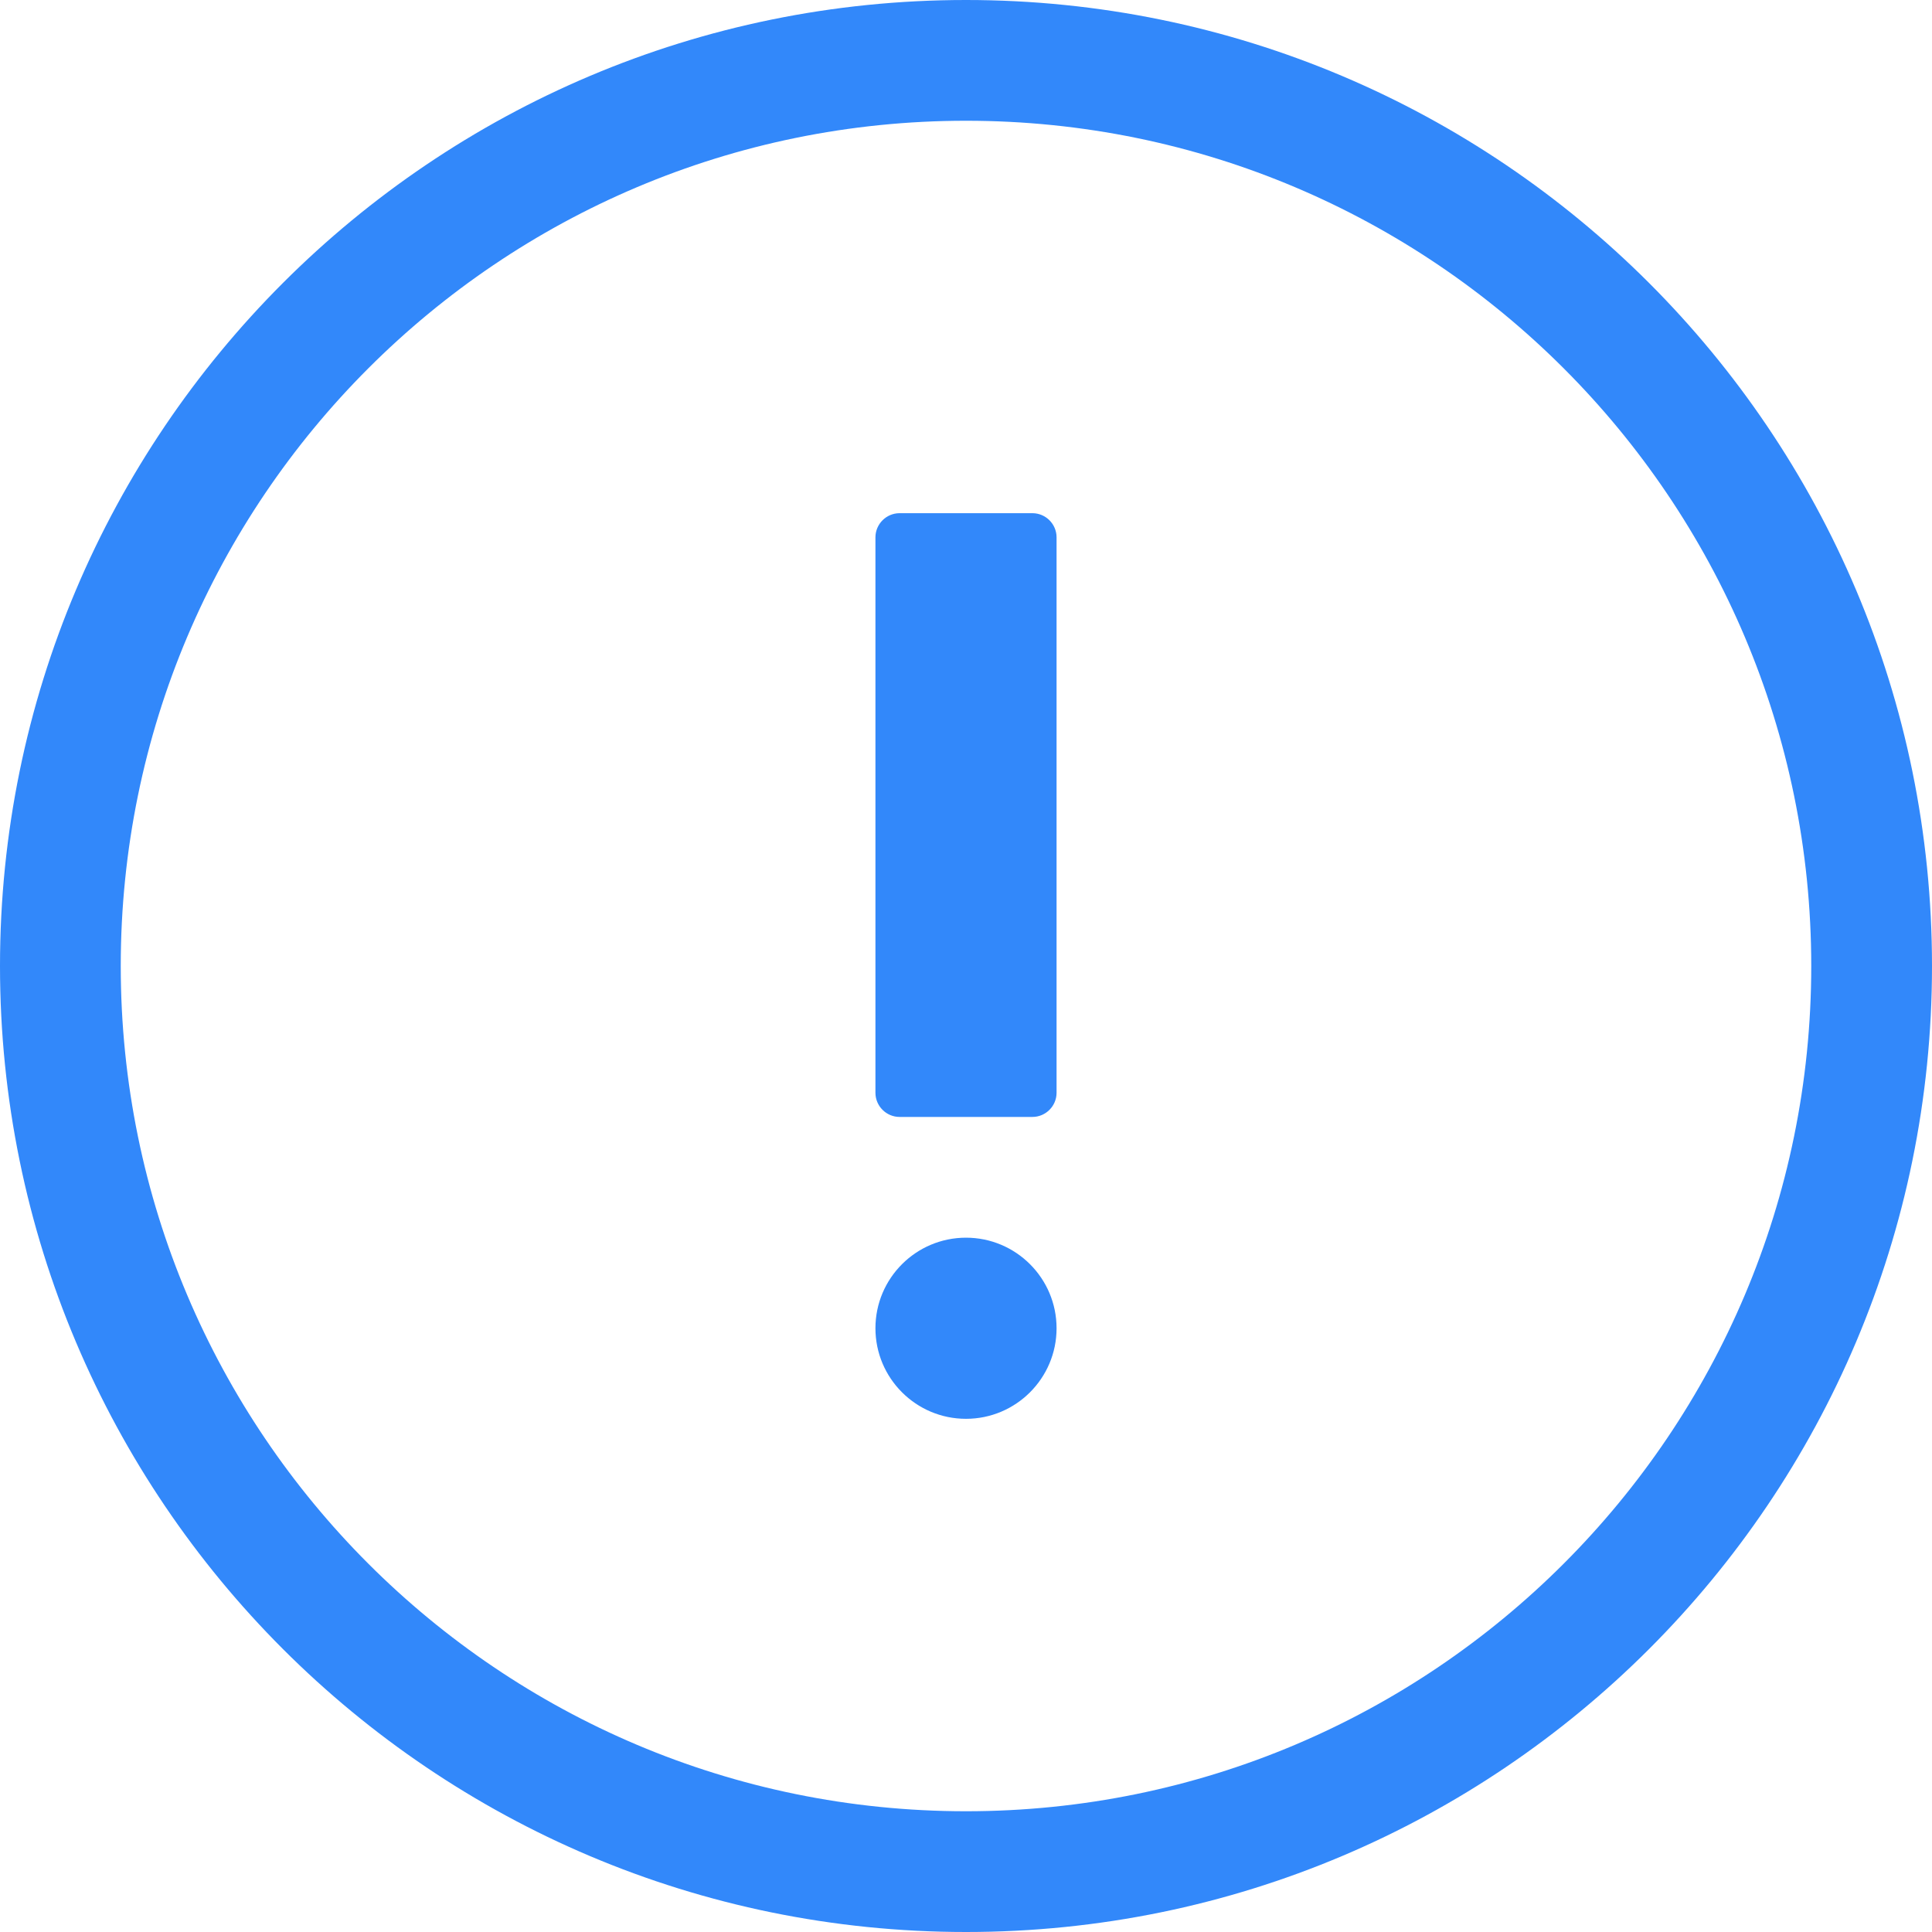
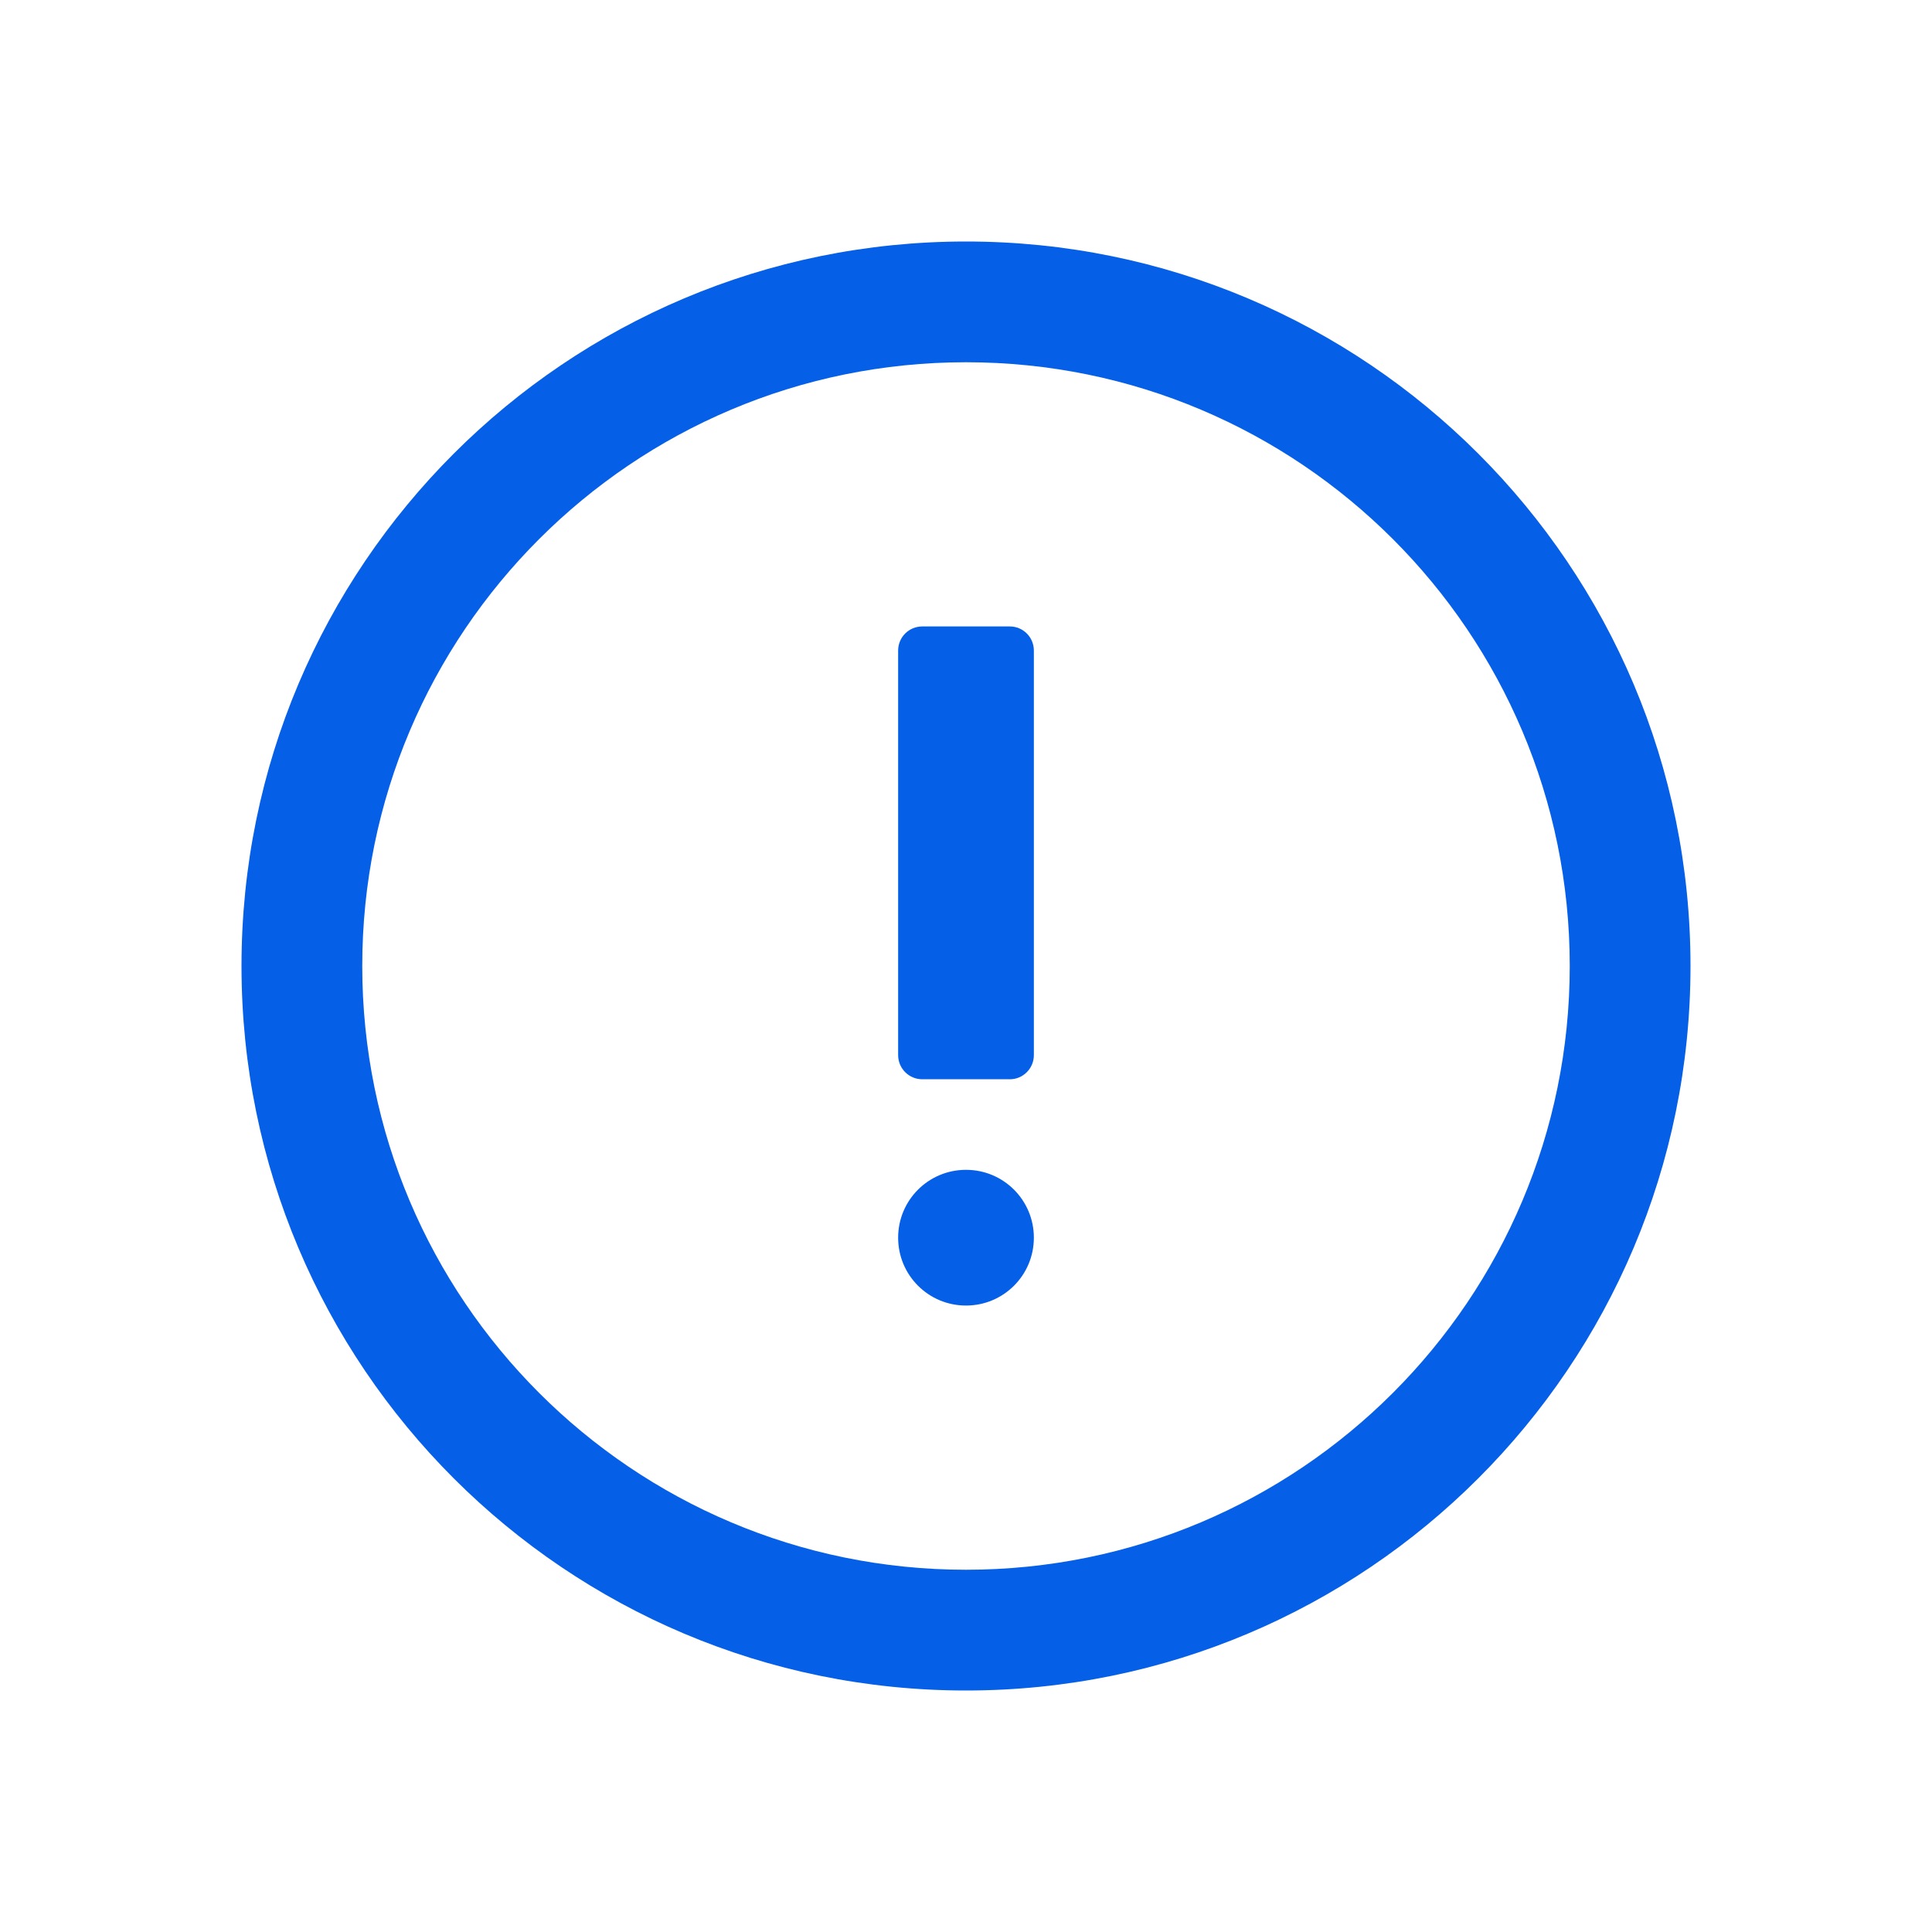
<svg xmlns="http://www.w3.org/2000/svg" width="16px" height="16px" viewBox="0 0 16 16" version="1.1">
-   <g id="ic_regular_message" stroke="none" stroke-width="1" fill="none" fill-rule="evenodd">
-     <path d="M8,0 C12.418,0 16,3.582 16,8 C16,12.418 12.418,16 8,16 C3.582,16 0,12.418 0,8 C0,3.582 3.582,0 8,0 Z M8,1 C4.134,1 1,4.134 1,8 C1,11.866 4.134,15 8,15 C11.866,15 15,11.866 15,8 C15,4.134 11.866,1 8,1 Z M8,10.25 C8.414,10.25 8.75,10.586 8.75,11 C8.75,11.414 8.414,11.75 8,11.75 C7.586,11.75 7.25,11.414 7.25,11 C7.25,10.586 7.586,10.25 8,10.25 Z M8.55,4.25 C8.66,4.25 8.75,4.34 8.75,4.45 L8.75,9.05 C8.75,9.16 8.66,9.25 8.55,9.25 L7.45,9.25 C7.34,9.25 7.25,9.16 7.25,9.05 L7.25,4.45 C7.25,4.34 7.34,4.25 7.45,4.25 L8.55,4.25 Z" id="形状结合" fill="#3288FA" />
+   <g id="icon/ic_regular_message" stroke="none" stroke-width="1" fill="none" fill-rule="evenodd">
+     <path d="M8,2 C11.314,2 14,4.686 14,8 C14,11.314 11.314,14 8,14 C4.686,14 2,11.314 2,8 C2,4.686 4.686,2 8,2 Z M8,3 C5.239,3 3,5.239 3,8 C3,10.761 5.239,13 8,13 C10.761,13 13,10.761 13,8 C13,5.239 10.761,3 8,3 Z M8,9.688 C8.311,9.688 8.562,9.939 8.562,10.25 C8.562,10.561 8.311,10.812 8,10.812 C7.689,10.812 7.438,10.561 7.438,10.25 C7.438,9.939 7.689,9.688 8,9.688 Z M8.363,5.188 C8.473,5.188 8.562,5.277 8.562,5.388 L8.562,8.738 C8.562,8.848 8.473,8.938 8.363,8.938 L7.638,8.938 C7.527,8.938 7.438,8.848 7.438,8.738 L7.438,5.388 C7.438,5.277 7.527,5.188 7.638,5.188 L8.363,5.188 Z" id="形状结合" fill="#055FE7" />
  </g>
</svg>
